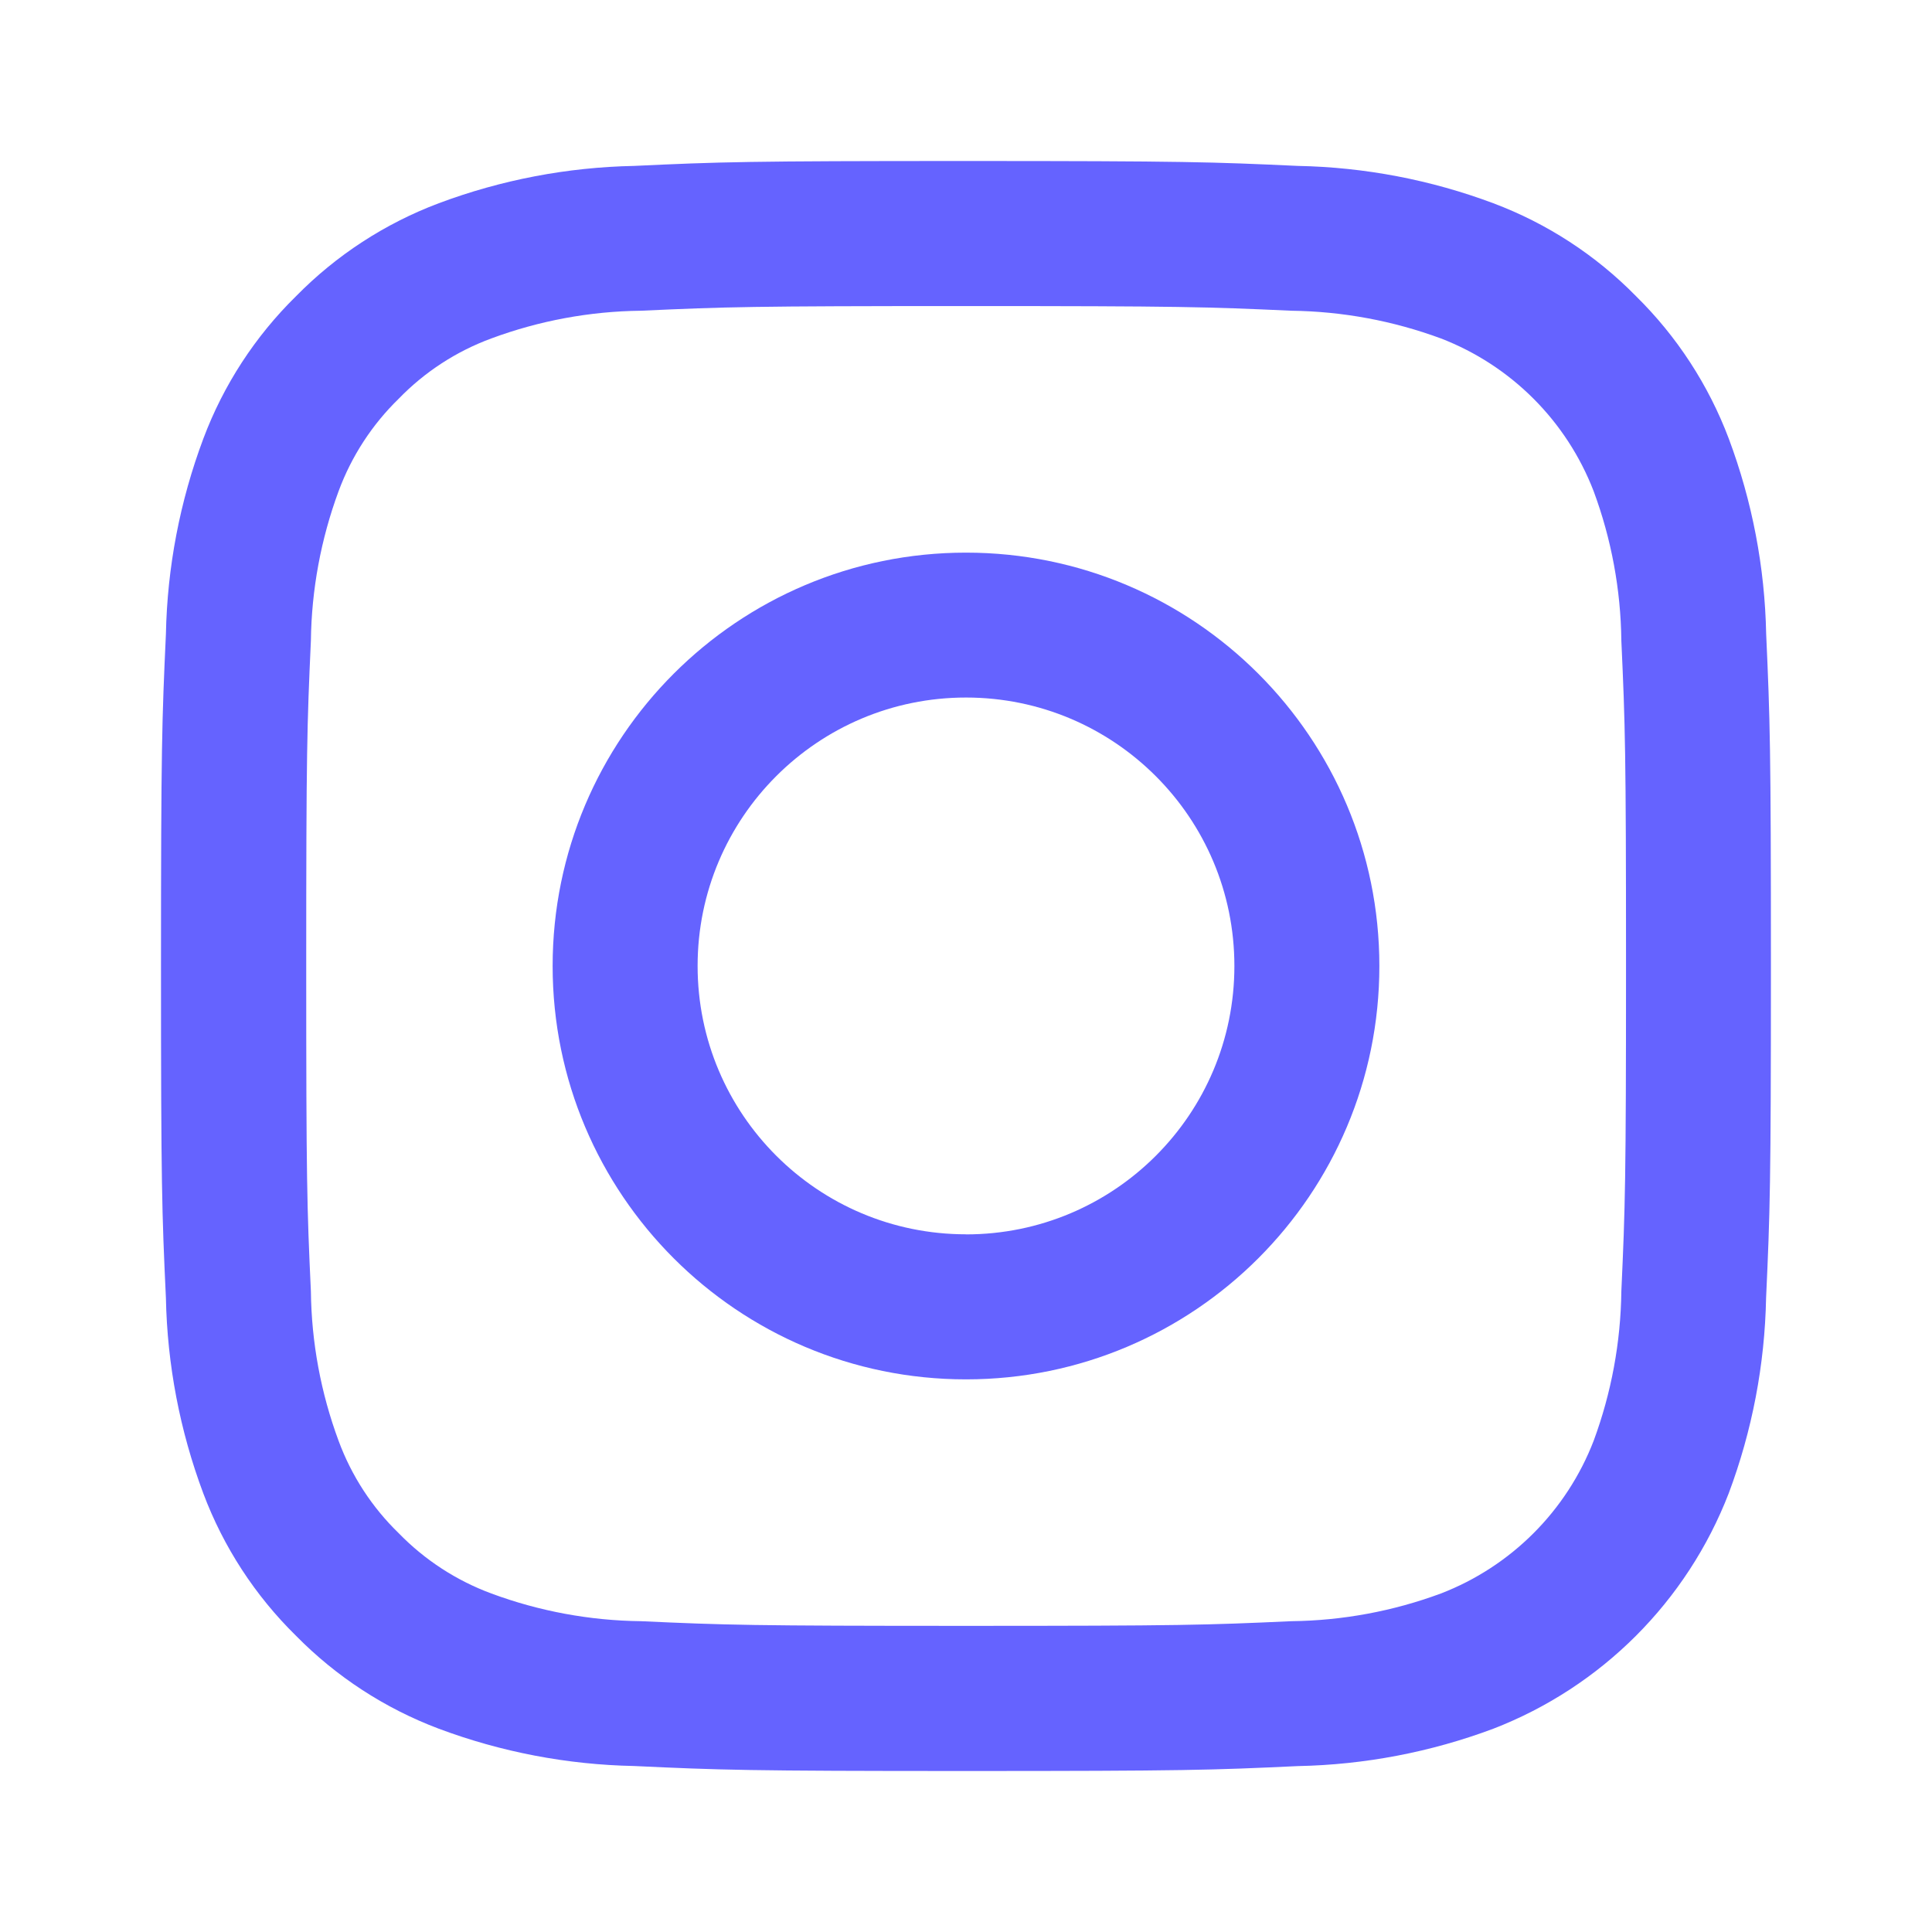
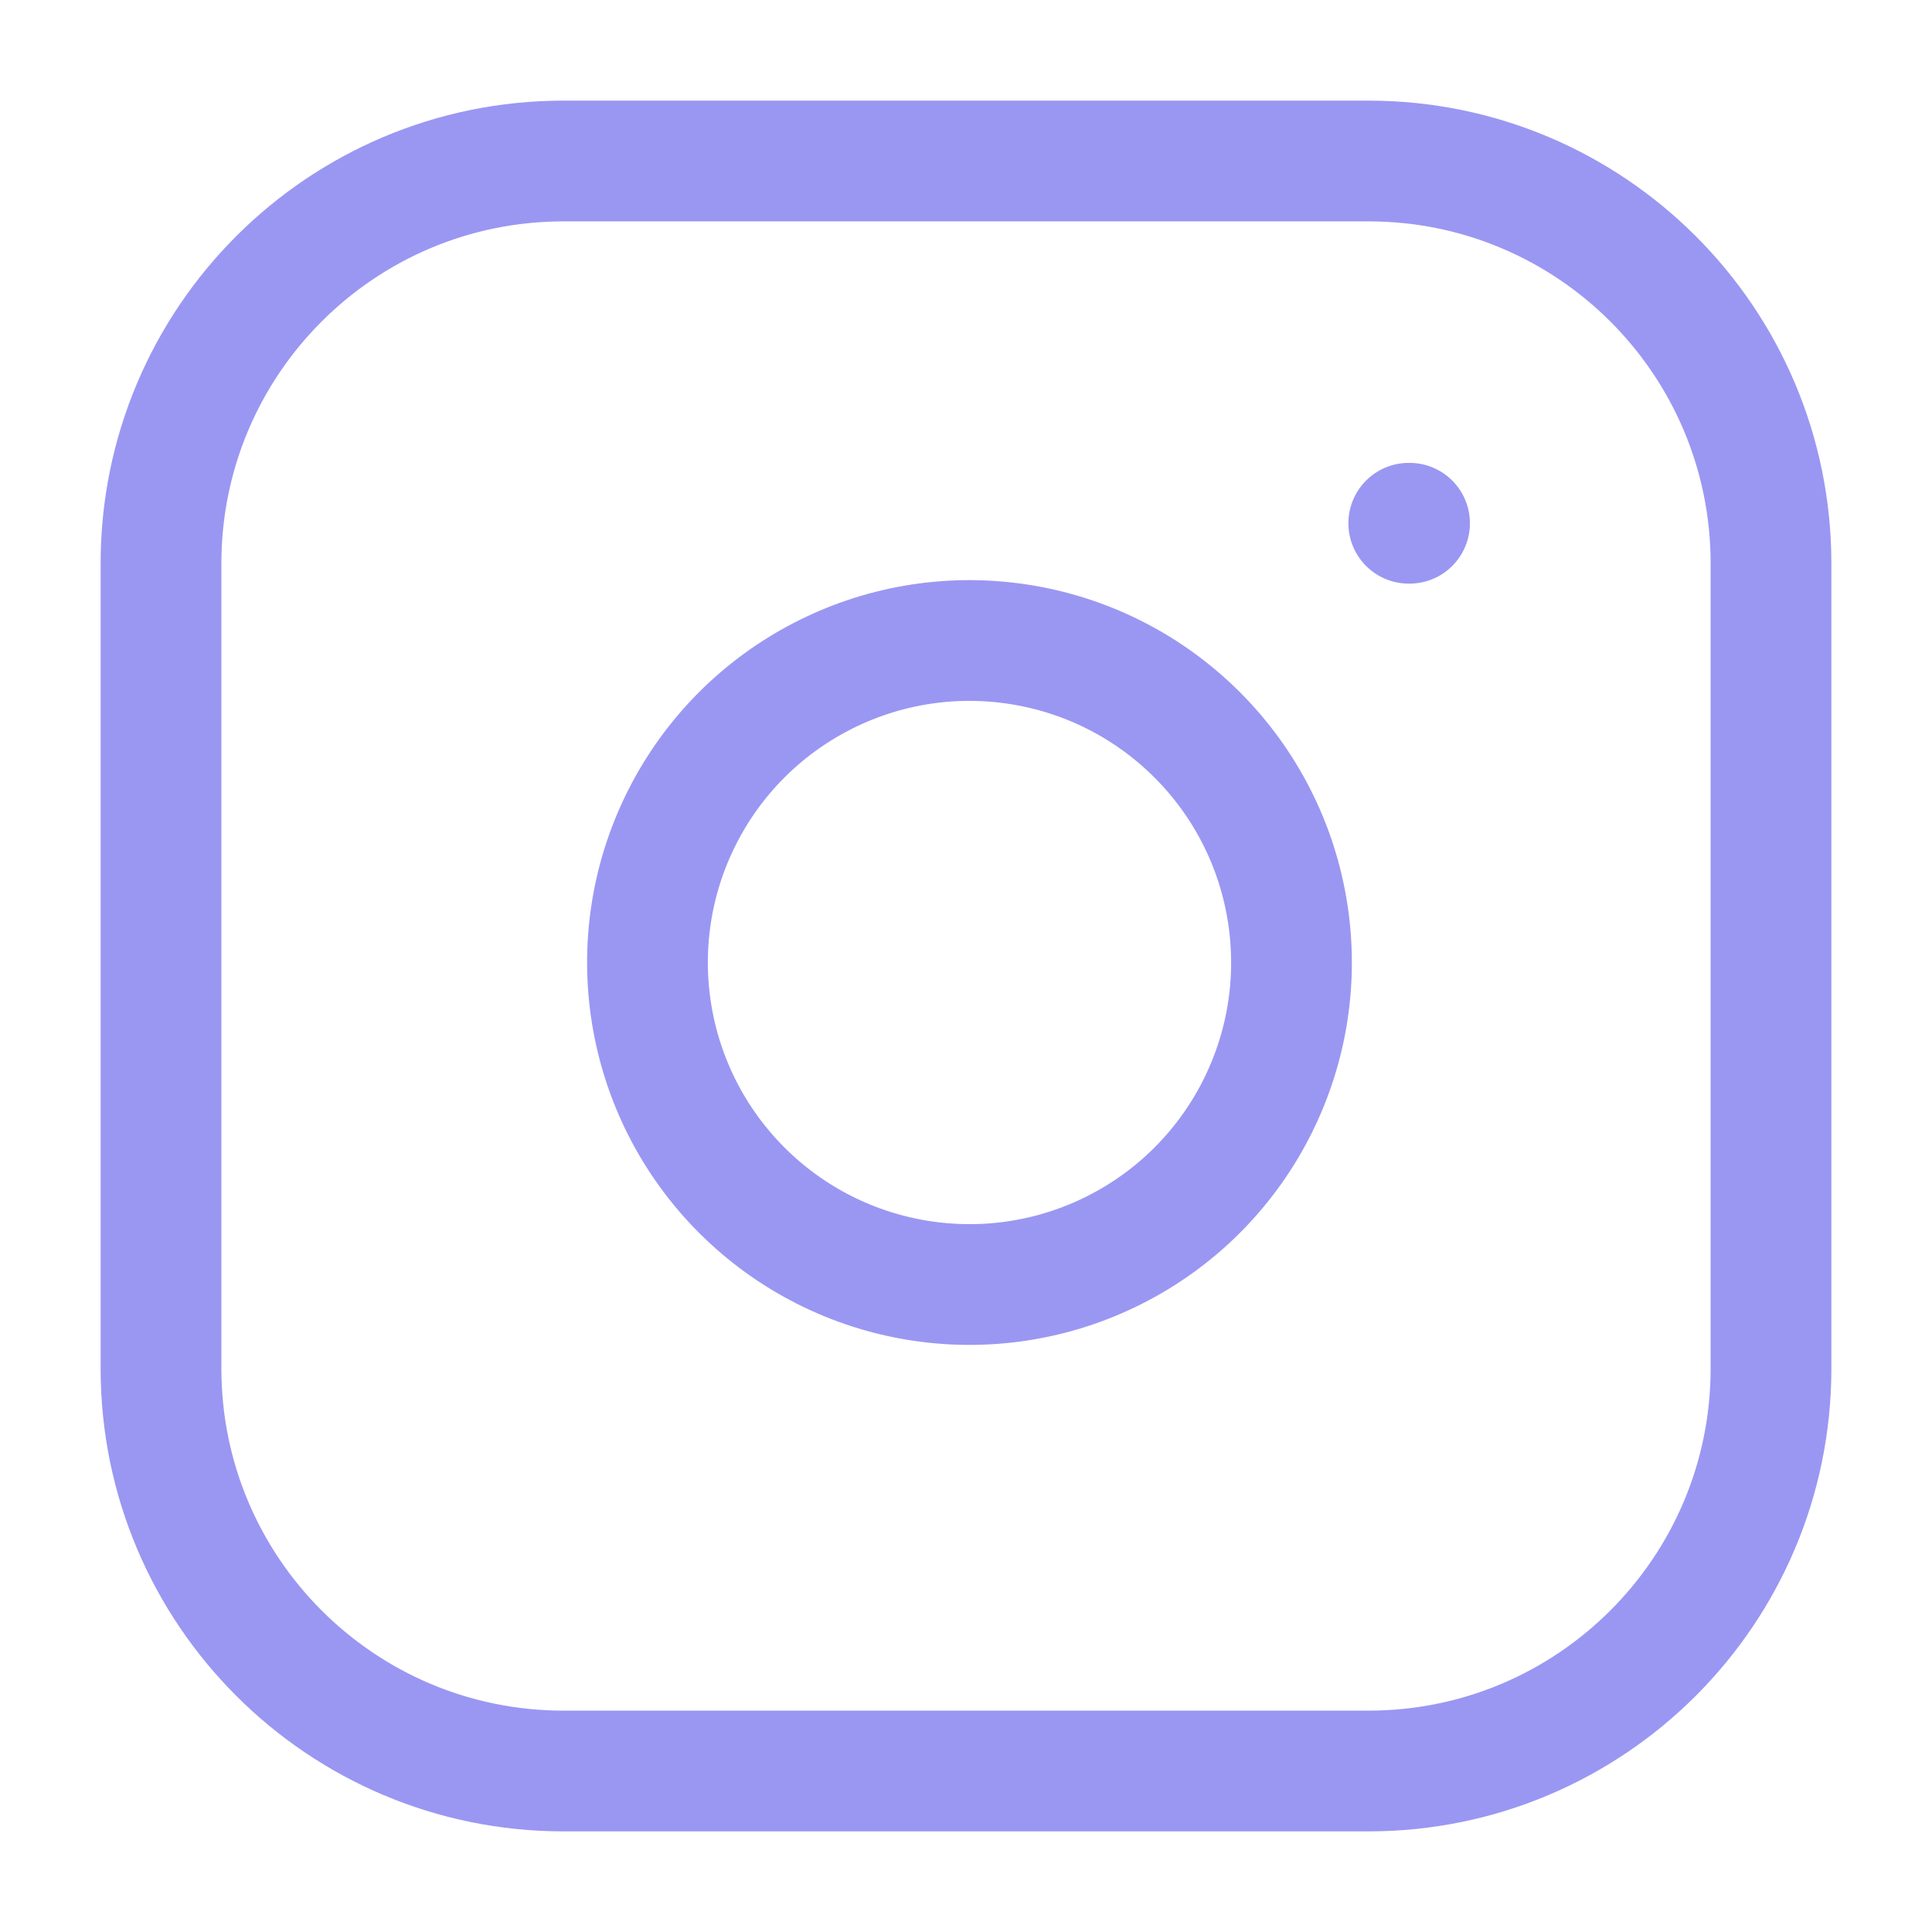
- <svg xmlns="http://www.w3.org/2000/svg" viewBox="0 0 24 24">
-   <g data-name="Brand Logos">
-     <path fill="#6563ff" d="M12,6.865A5.135,5.135,0,1,0,17.135,12,5.135,5.135,0,0,0,12,6.865Zm0,8.468A3.334,3.334,0,1,1,15.334,12,3.333,3.333,0,0,1,12,15.334Z" />
-     <path fill="#6563ff" d="M21.94,7.877a7.333,7.333,0,0,0-.464-2.427,4.918,4.918,0,0,0-1.153-1.771A4.894,4.894,0,0,0,18.551,2.525,7.323,7.323,0,0,0,16.124,2.061C15.058,2.012,14.717,2,12.001,2s-3.057.011-4.124.061A7.333,7.333,0,0,0,5.45,2.525,4.905,4.905,0,0,0,3.679,3.678a4.886,4.886,0,0,0-1.153,1.771A7.333,7.333,0,0,0,2.061,7.877C2.012,8.943,2,9.284,2,12s.011,3.057.061,4.123a7.334,7.334,0,0,0,.464,2.427,4.888,4.888,0,0,0,1.153,1.771,4.917,4.917,0,0,0,1.771,1.153,7.338,7.338,0,0,0,2.427.464C8.944,21.988,9.285,22,12,22s3.057-.011,4.123-.061a7.333,7.333,0,0,0,2.427-.464,5.113,5.113,0,0,0,2.925-2.925,7.316,7.316,0,0,0,.464-2.427c.049-1.067.06-1.407.06-4.123S21.988,8.943,21.94,7.877Zm-1.799,8.164a5.549,5.549,0,0,1-.344,1.857,3.311,3.311,0,0,1-1.898,1.897,5.522,5.522,0,0,1-1.857.344c-1.054.048-1.371.058-4.041.058s-2.986-.01-4.04-.058a5.526,5.526,0,0,1-1.857-.344,3.108,3.108,0,0,1-1.15-.748,3.085,3.085,0,0,1-.748-1.149,5.521,5.521,0,0,1-.344-1.857c-.049-1.054-.058-1.371-.058-4.041s.01-2.986.058-4.041a5.563,5.563,0,0,1,.344-1.857,3.107,3.107,0,0,1,.748-1.15,3.082,3.082,0,0,1,1.15-.748,5.523,5.523,0,0,1,1.857-.344c1.054-.048,1.371-.058,4.04-.058s2.986.01,4.041.058a5.564,5.564,0,0,1,1.857.344,3.31,3.31,0,0,1,1.898,1.898,5.523,5.523,0,0,1,.344,1.857c.048,1.055.058,1.371.058,4.041S20.189,14.986,20.141,16.041Z" />
-     <path fill="#6563ff" d="M17.339,5.462h-0a1.2,1.2,0,1,0,0,0Z" />
-   </g>
+ <svg xmlns="http://www.w3.org/2000/svg" width="100" height="100" viewBox="0 0 24 24" fill="none" stroke="#9A97F3" stroke-width="1.5" stroke-linecap="round" stroke-linejoin="round" class="feather feather-instagram">
+   <rect x="2" y="2" width="20" height="20" rx="5" ry="5" />
+   <path d="M16 11.37A4 4 0 1 1 12.63 8 4 4 0 0 1 16 11.37z" />
+   <line x1="17.5" y1="6.5" x2="17.51" y2="6.5" />
</svg>
